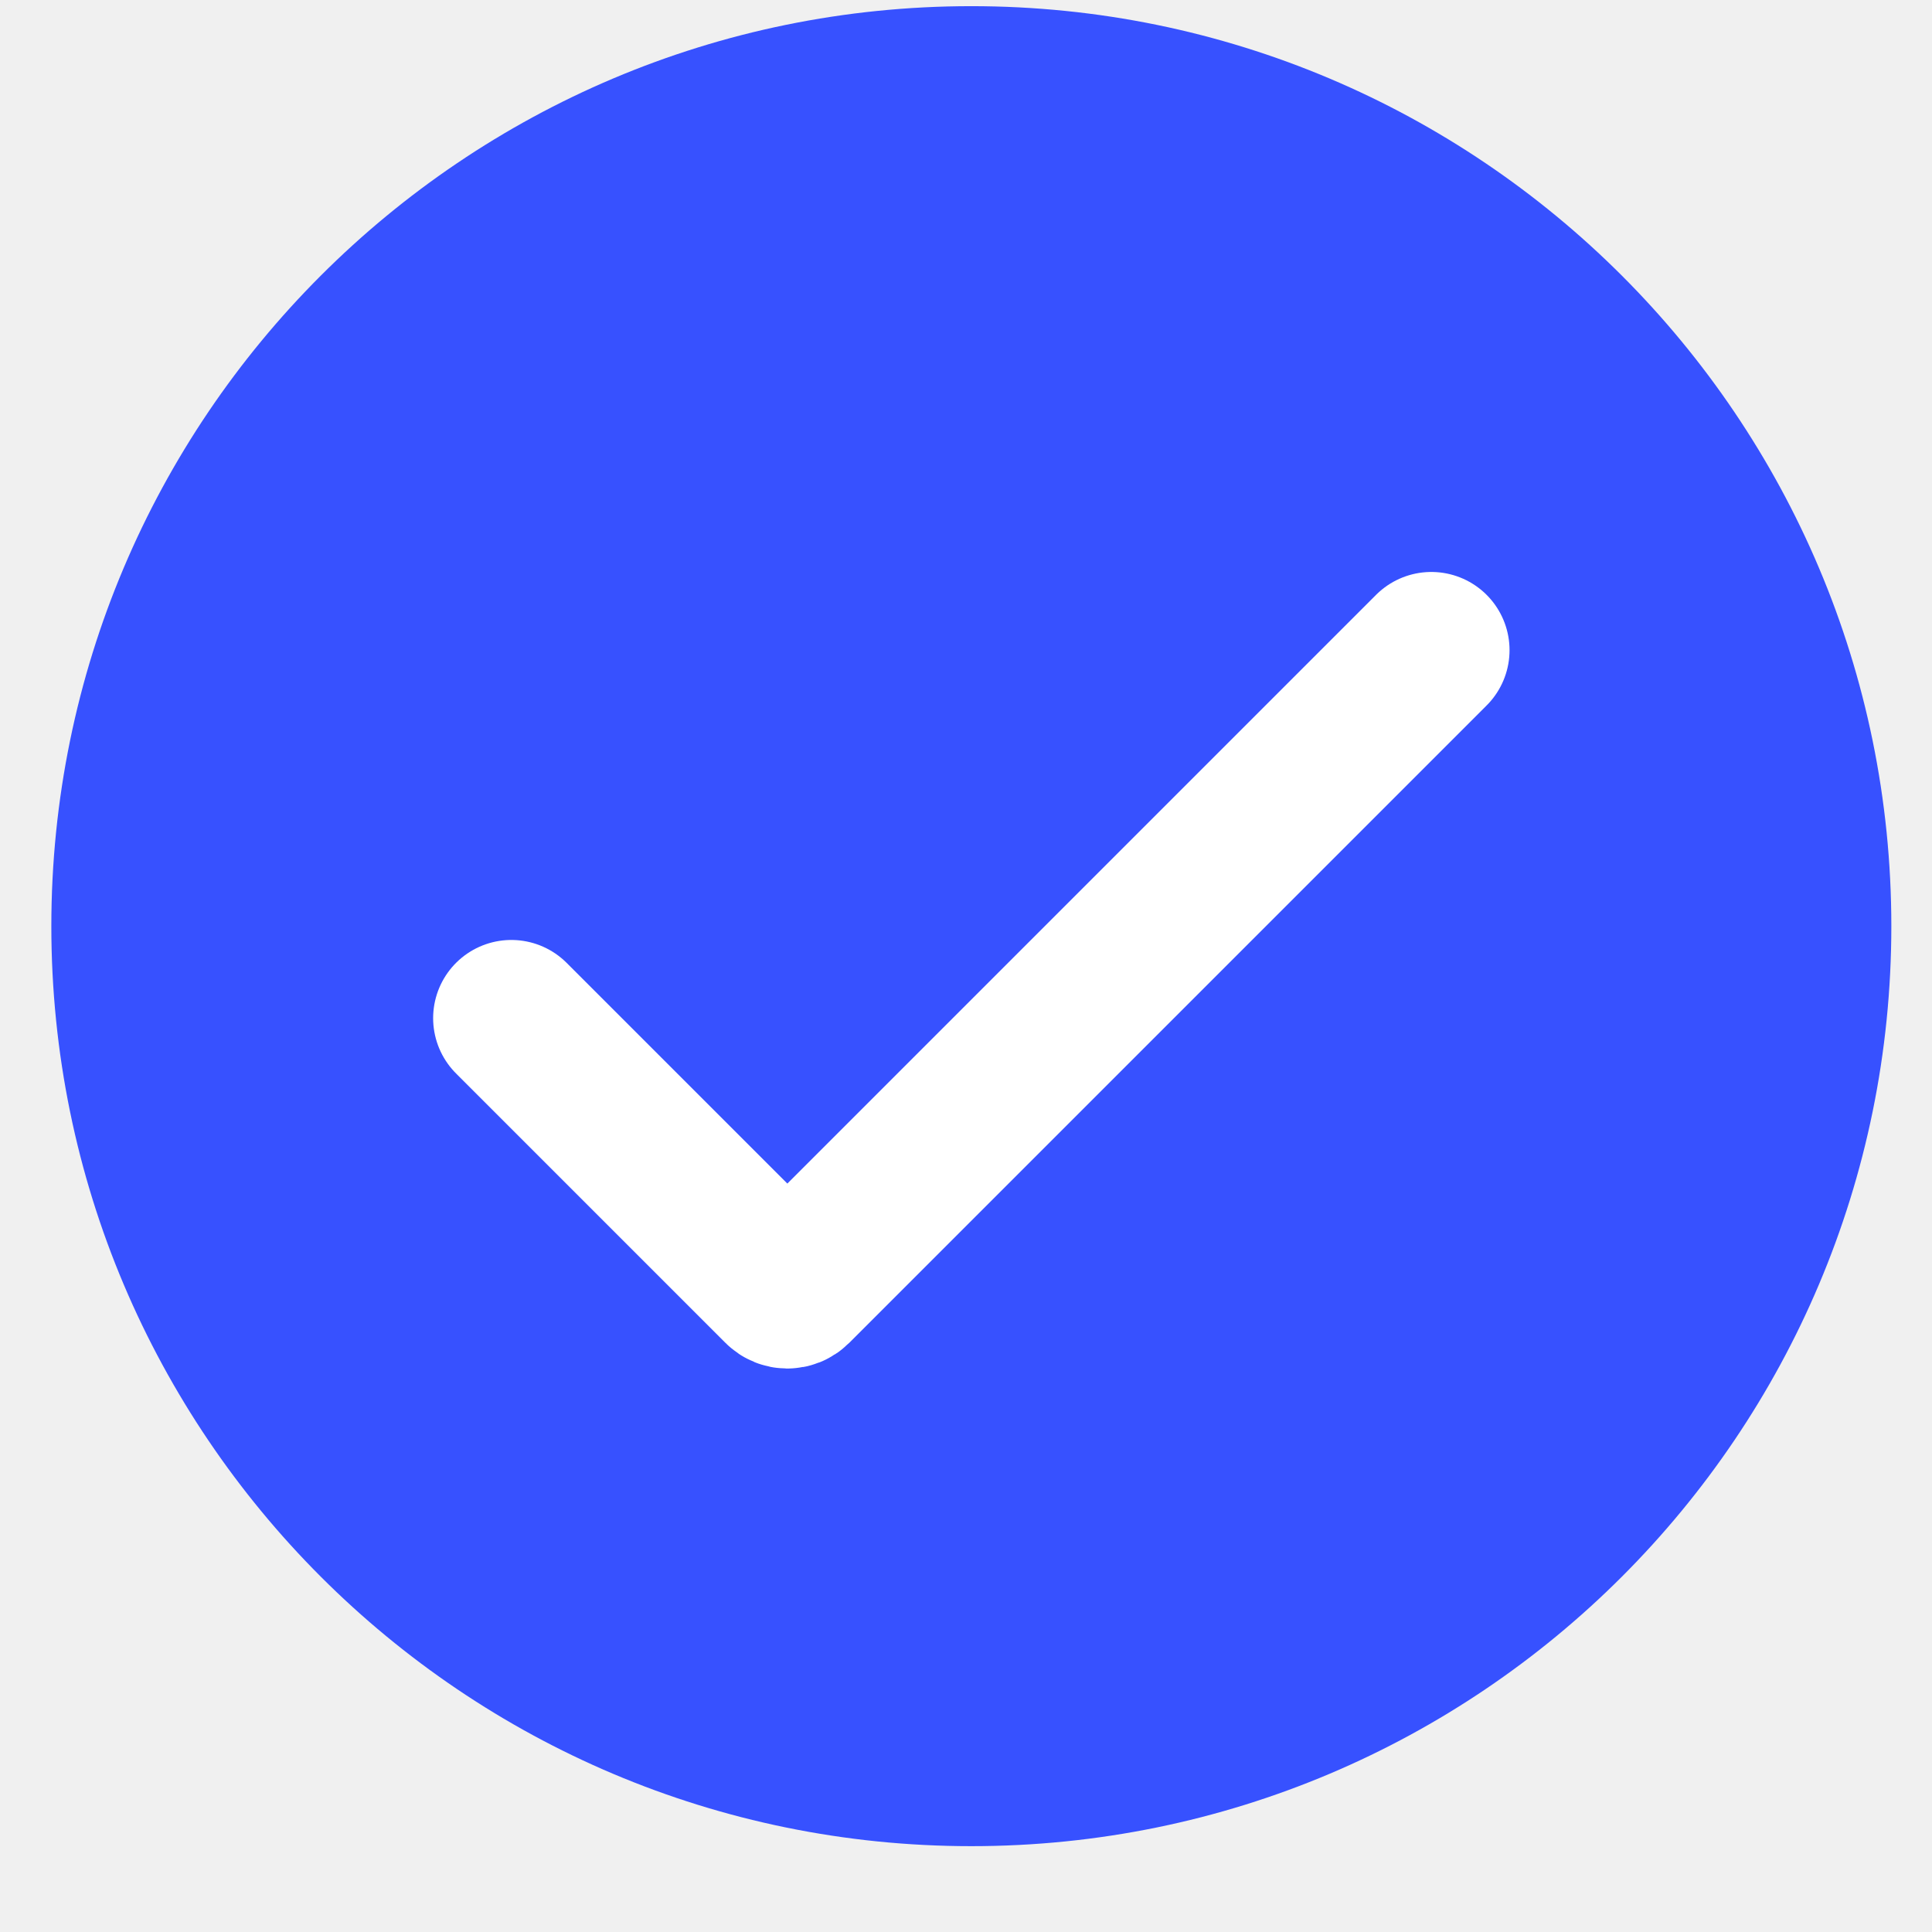
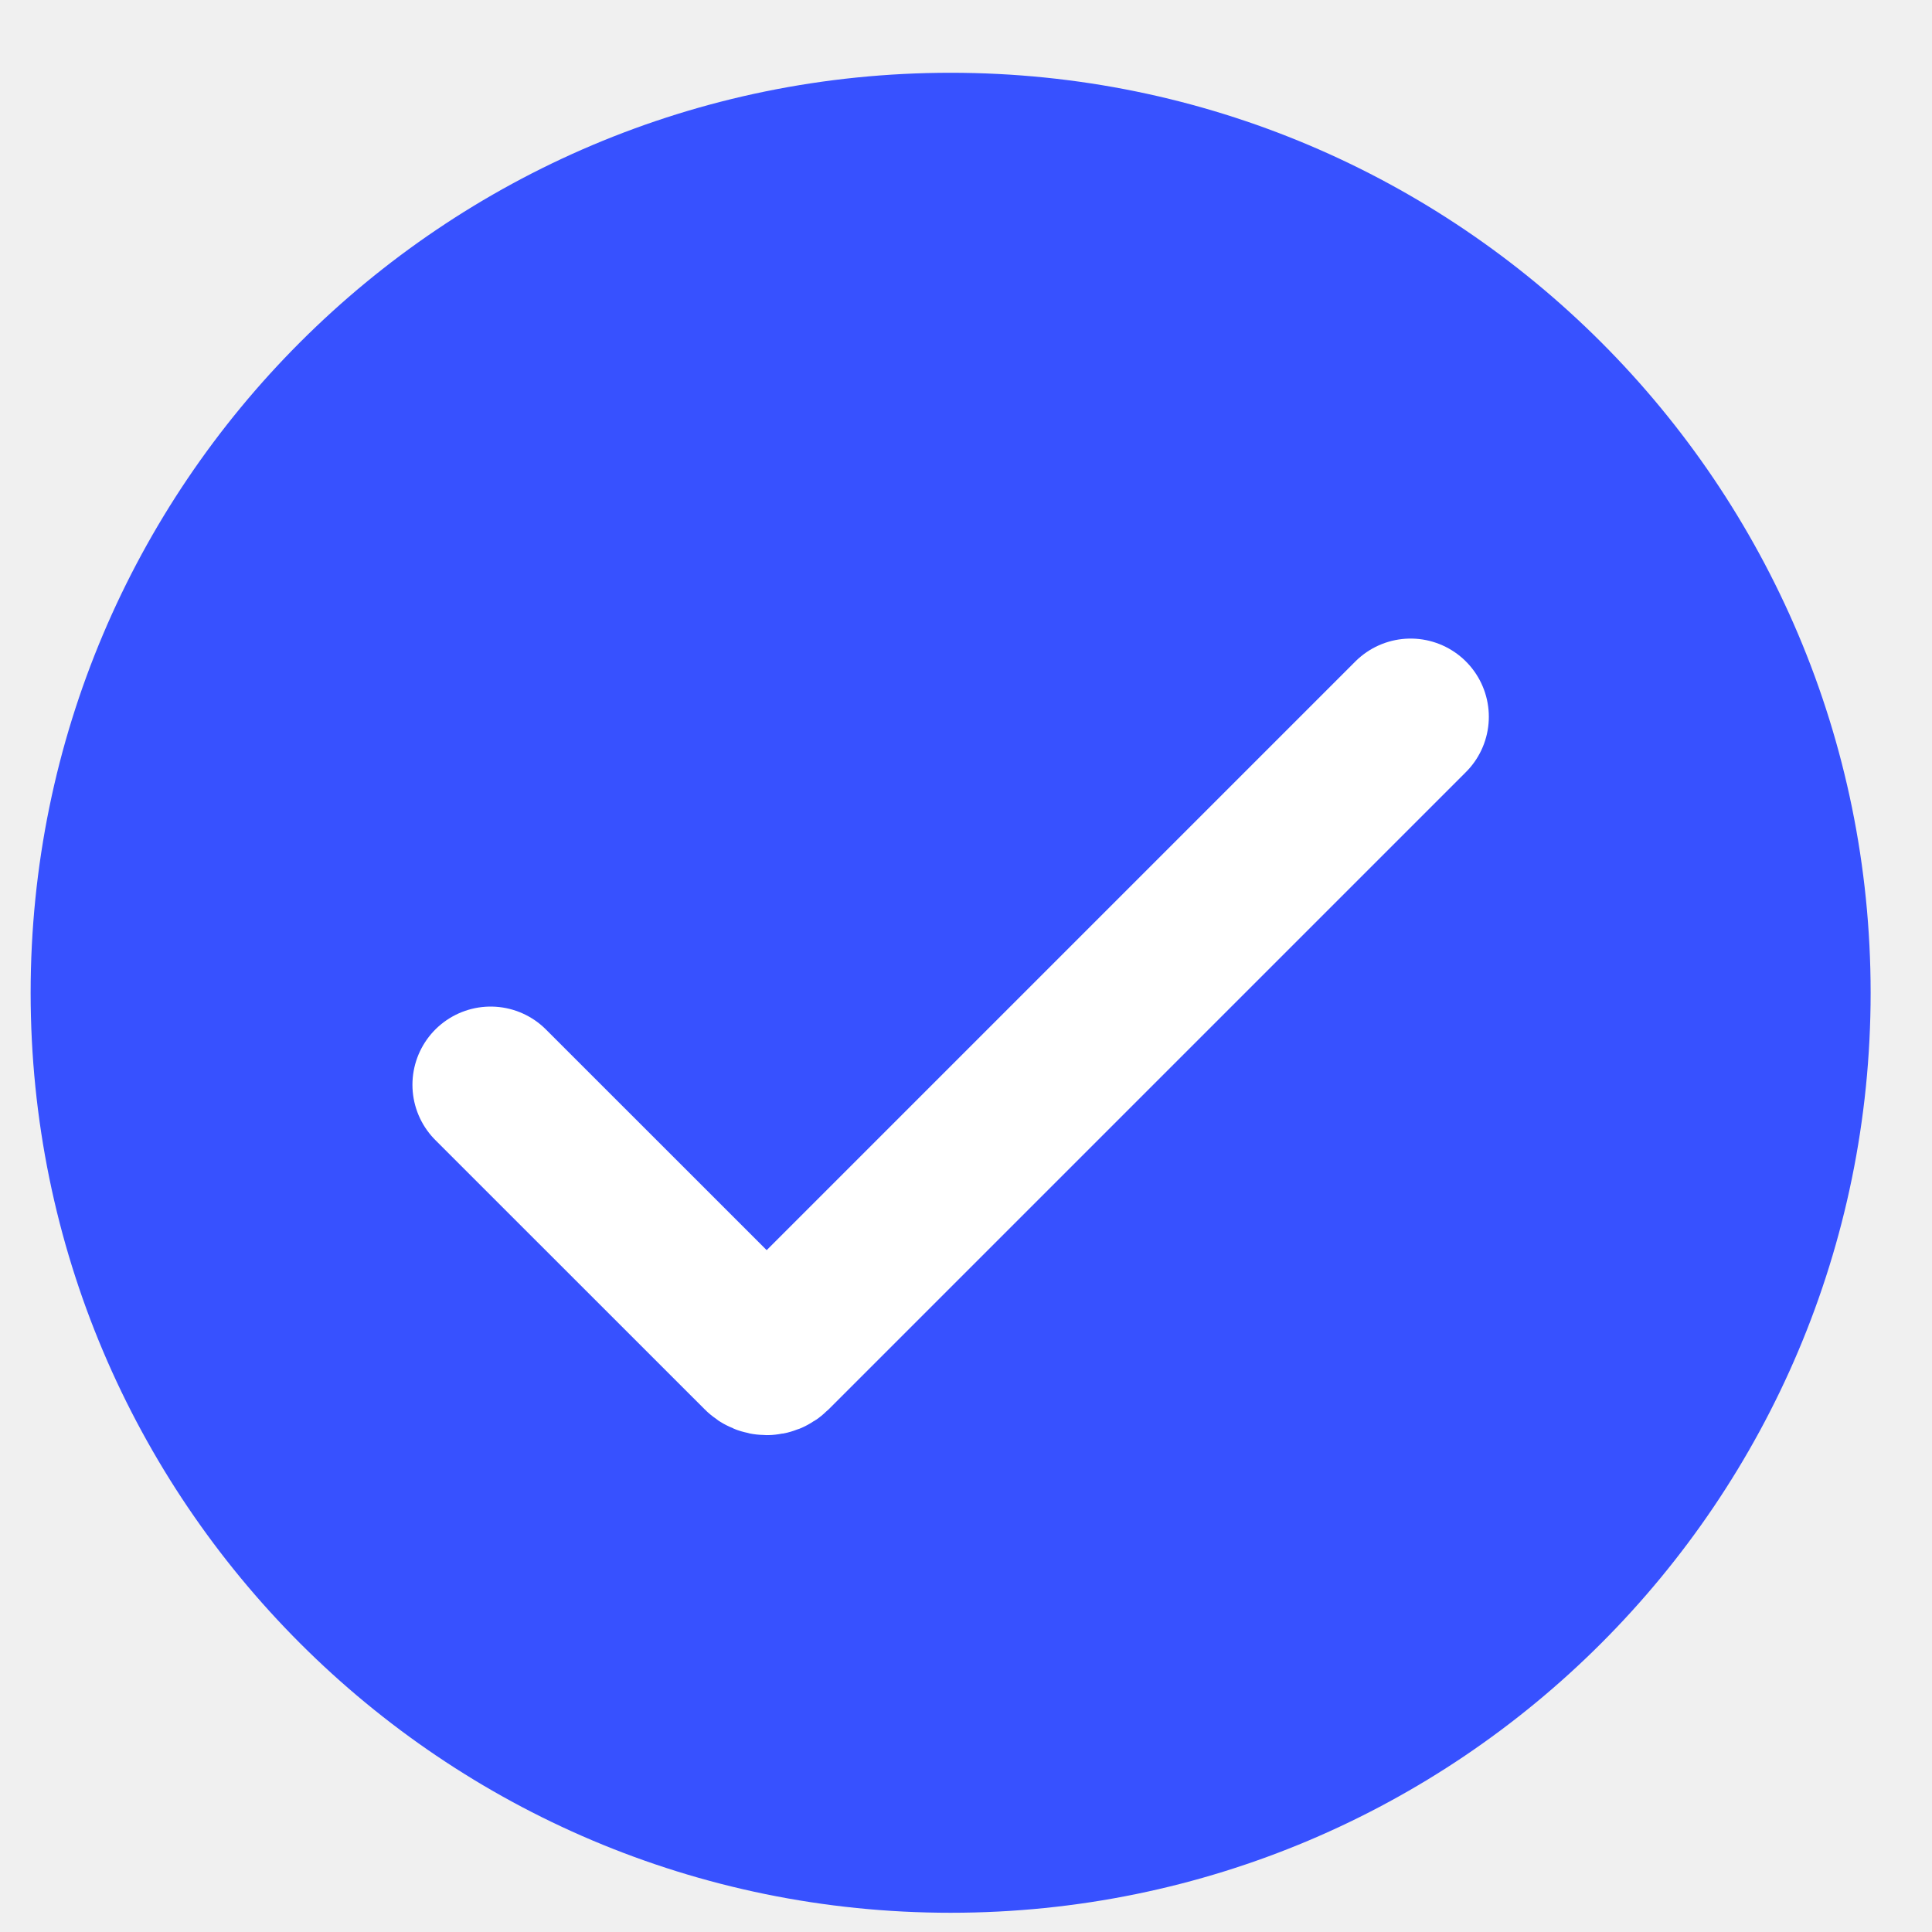
<svg xmlns="http://www.w3.org/2000/svg" width="21" height="21" viewBox="0 0 21 21" fill="none">
  <g clip-path="url(#clip0_206_228)">
-     <circle cx="10.558" cy="10.067" r="10" fill="#3751FF" />
-     <path d="M5.558 11.067L8.487 13.996C8.526 14.035 8.59 14.035 8.629 13.996L15.558 7.067" stroke="white" stroke-width="1.7" stroke-linecap="round" />
+     <circle cx="10.333" cy="10.791" r="10" fill="#3751FF" />
+     <path d="M5.333 11.791L8.263 14.72C8.302 14.759 8.365 14.759 8.404 14.72L15.333 7.791" stroke="white" stroke-width="1.7" stroke-linecap="round" />
  </g>
  <defs>
    <clipPath id="clip0_206_228">
-       <rect width="20" height="20" fill="white" transform="translate(0.558105 0.0666962)" />
+       <rect width="20" height="20" fill="white" transform="translate(0.333252 0.791199)" />
    </clipPath>
  </defs>
</svg>
